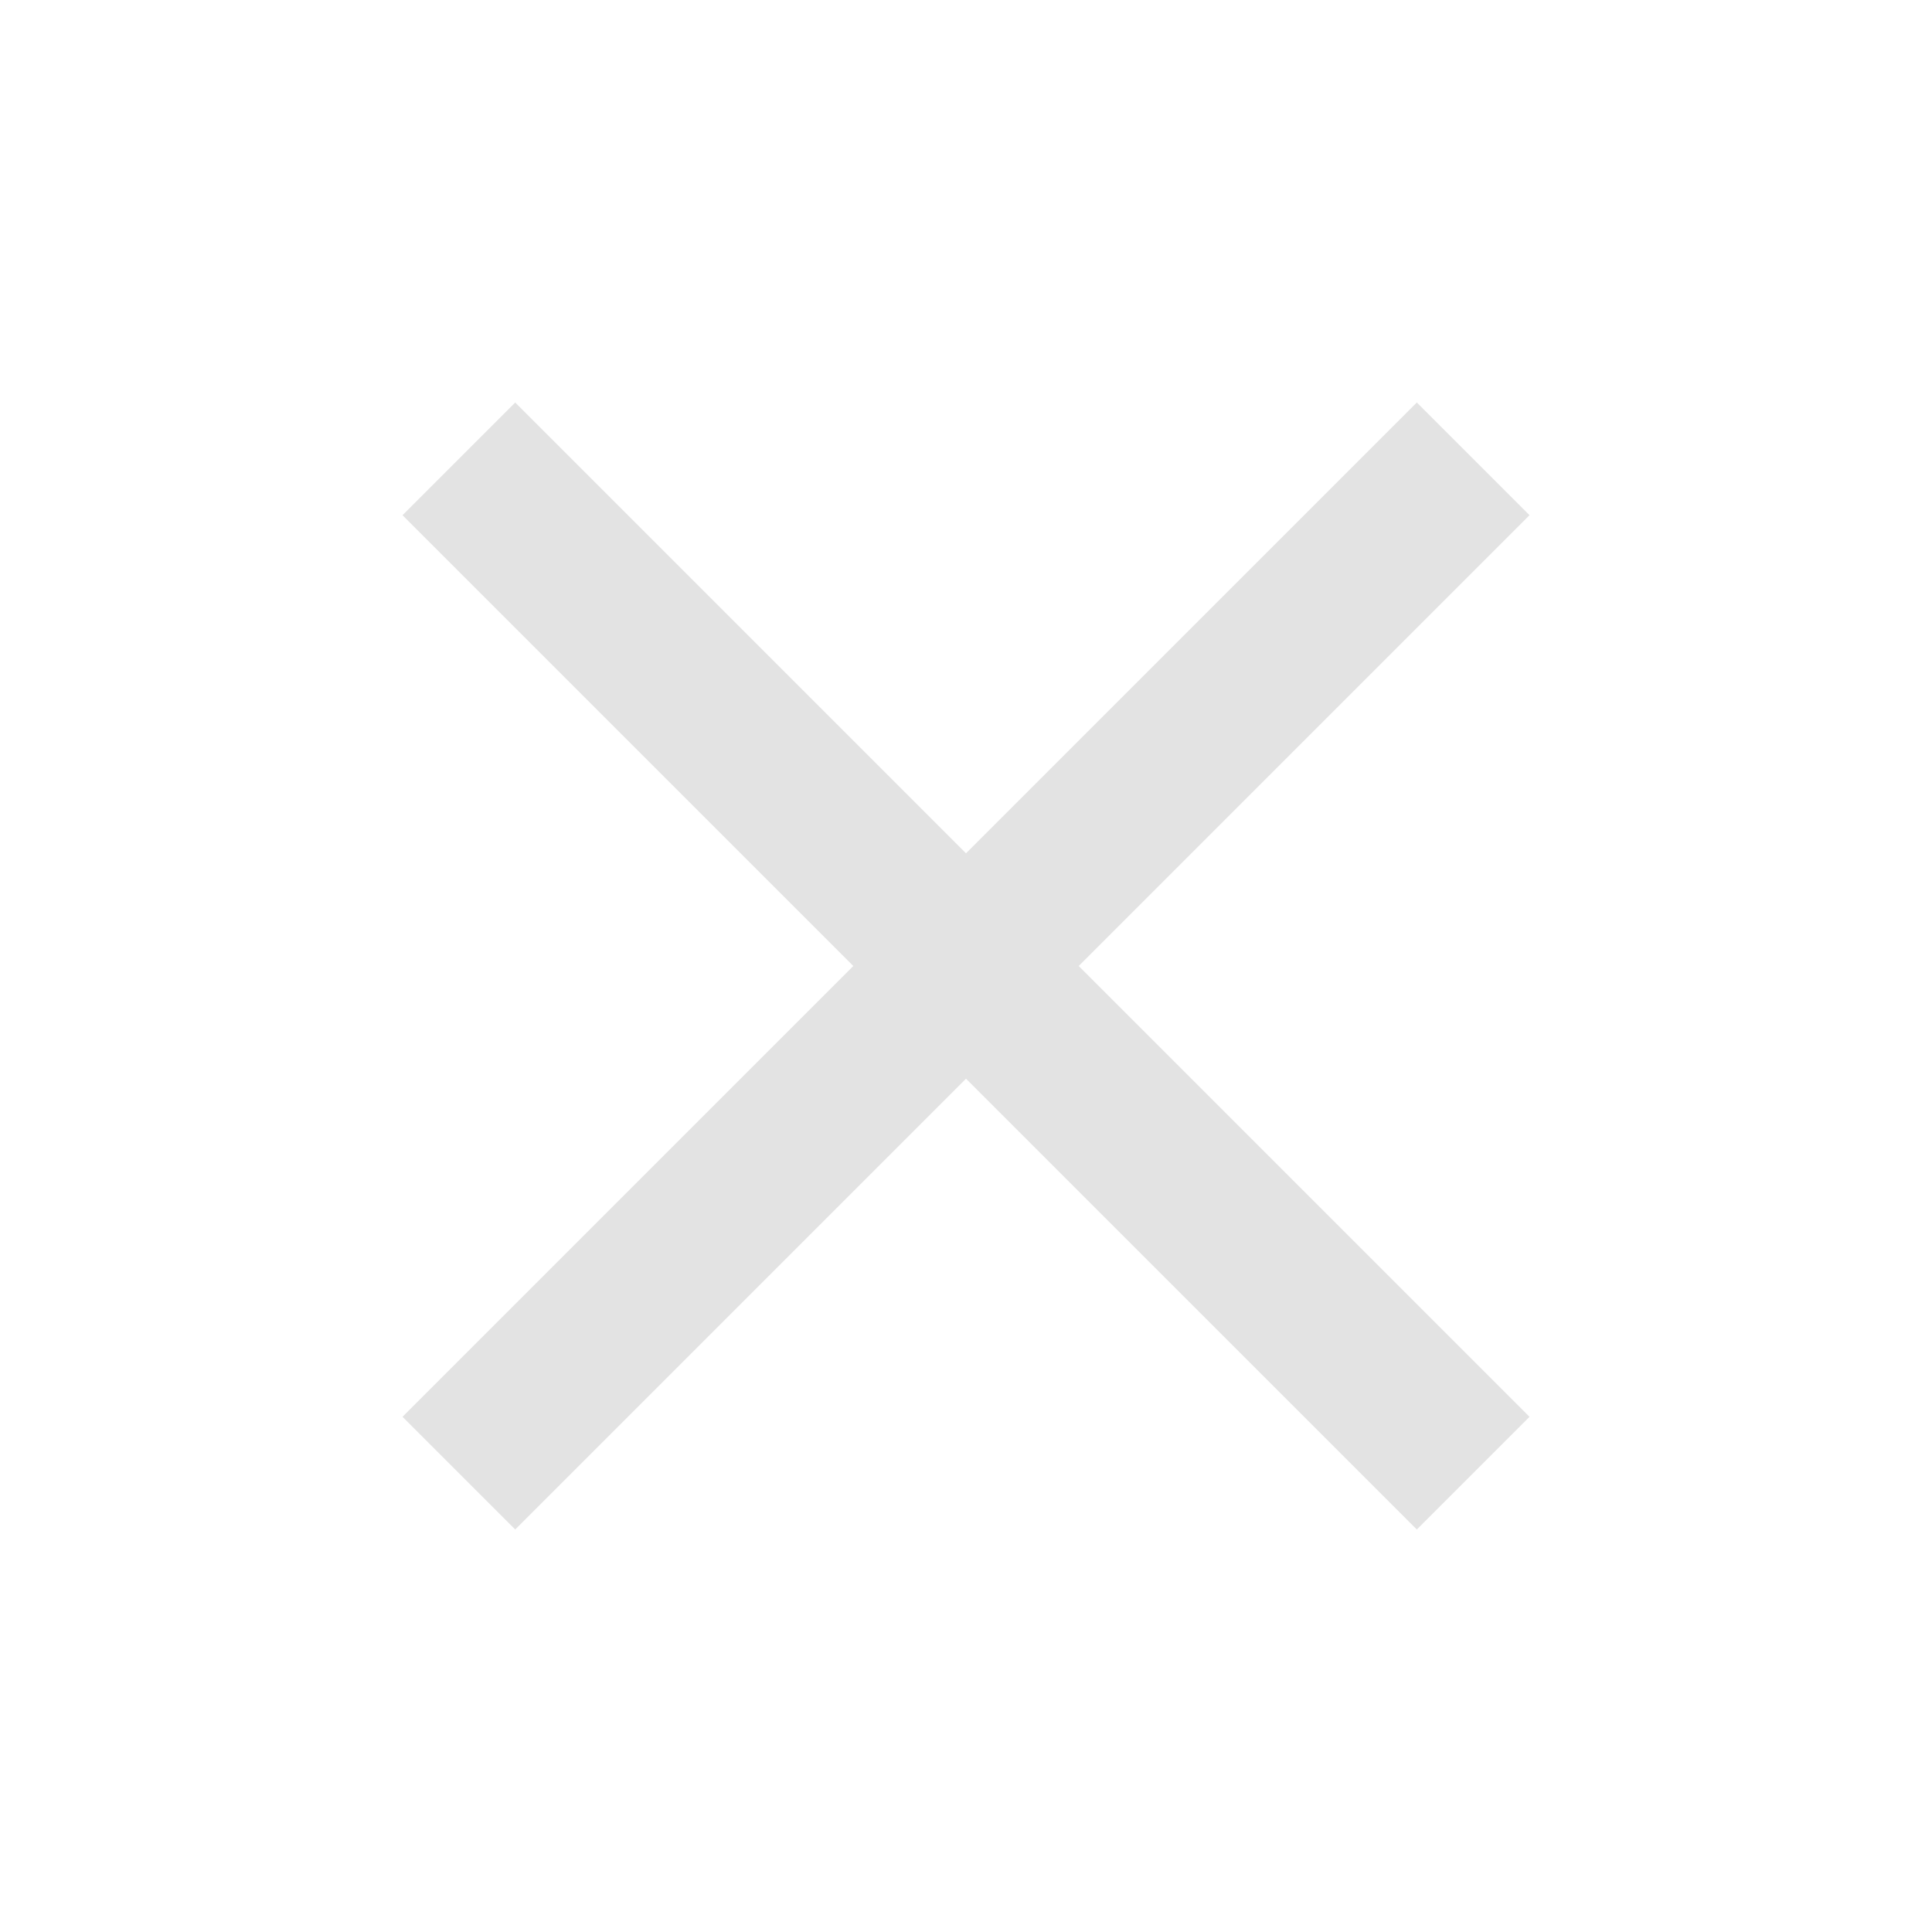
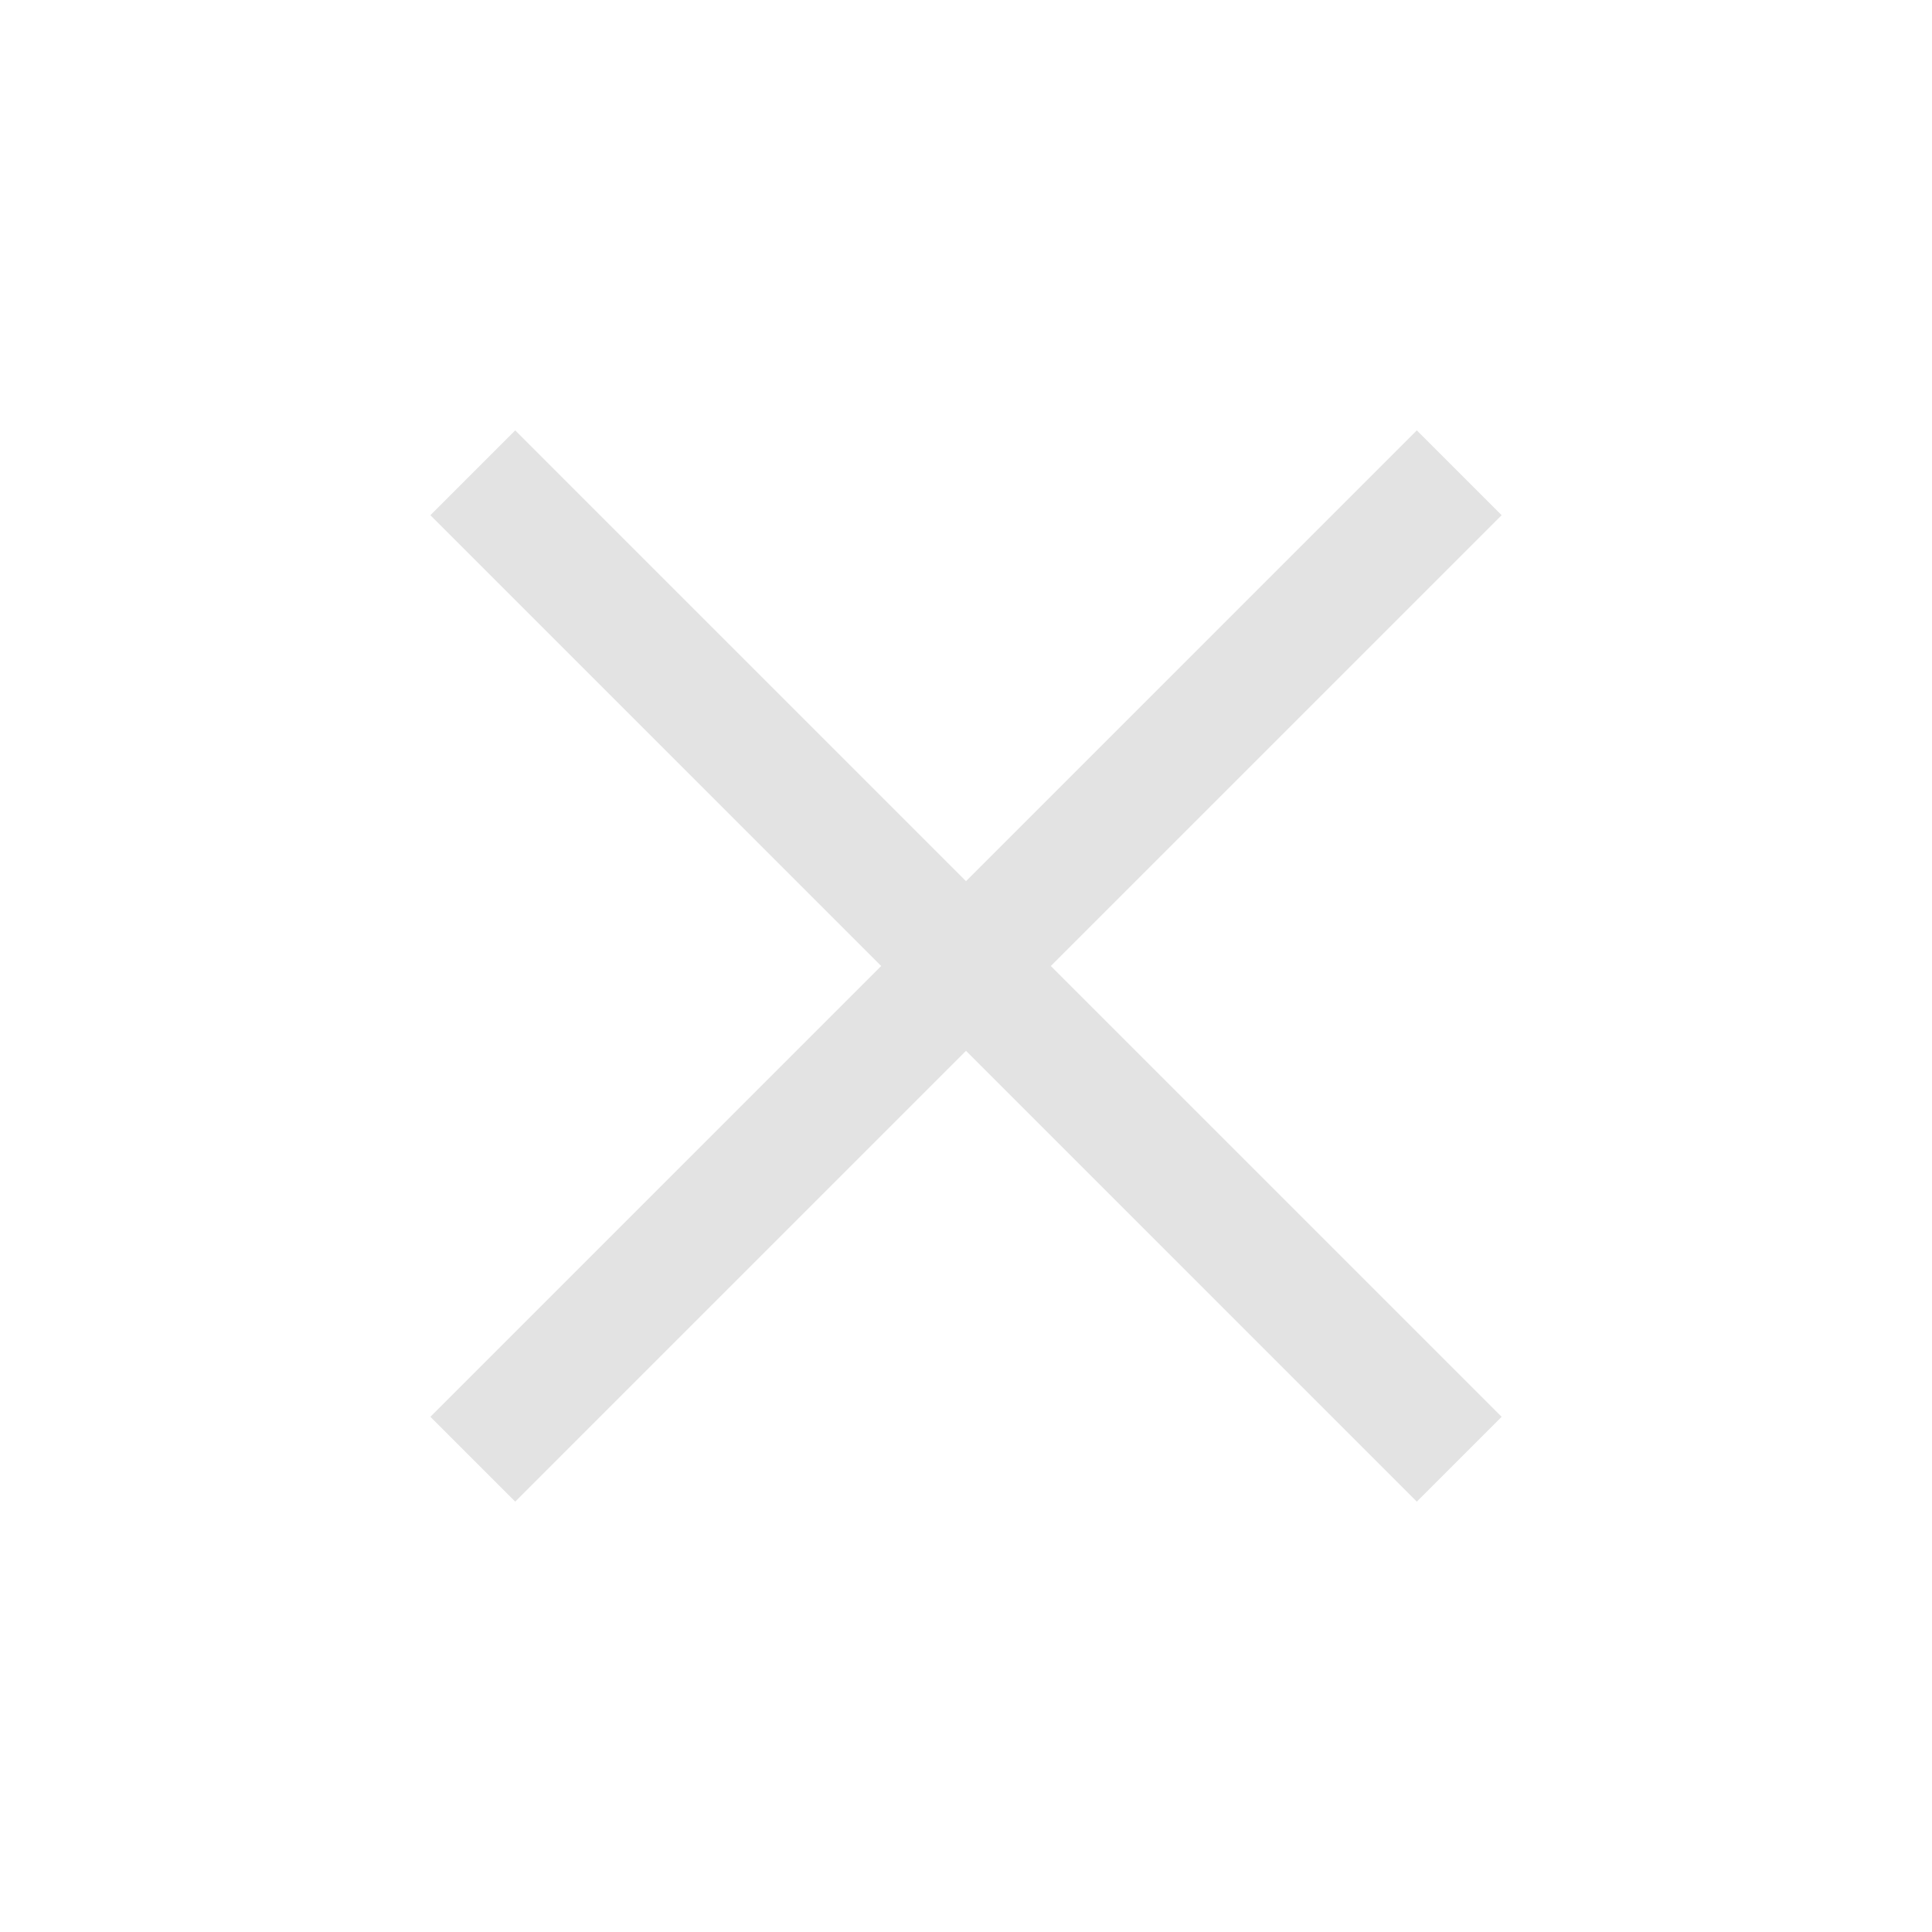
<svg xmlns="http://www.w3.org/2000/svg" height="24px" viewBox="0 -960 960 960" width="24px" fill="#e3e3e3">
-   <path d="m256-200-56-56 224-224-224-224 56-56 224 224 224-224 56 56-224 224 224 224-56 56-224-224-224 224Z" />
+   <path d="M256-213.85 213.85-256l224-224-224-224L256-746.15l224 224 224-224L746.15-704l-224 224 224 224L704-213.85l-224-224-224 224Z" />
</svg>
